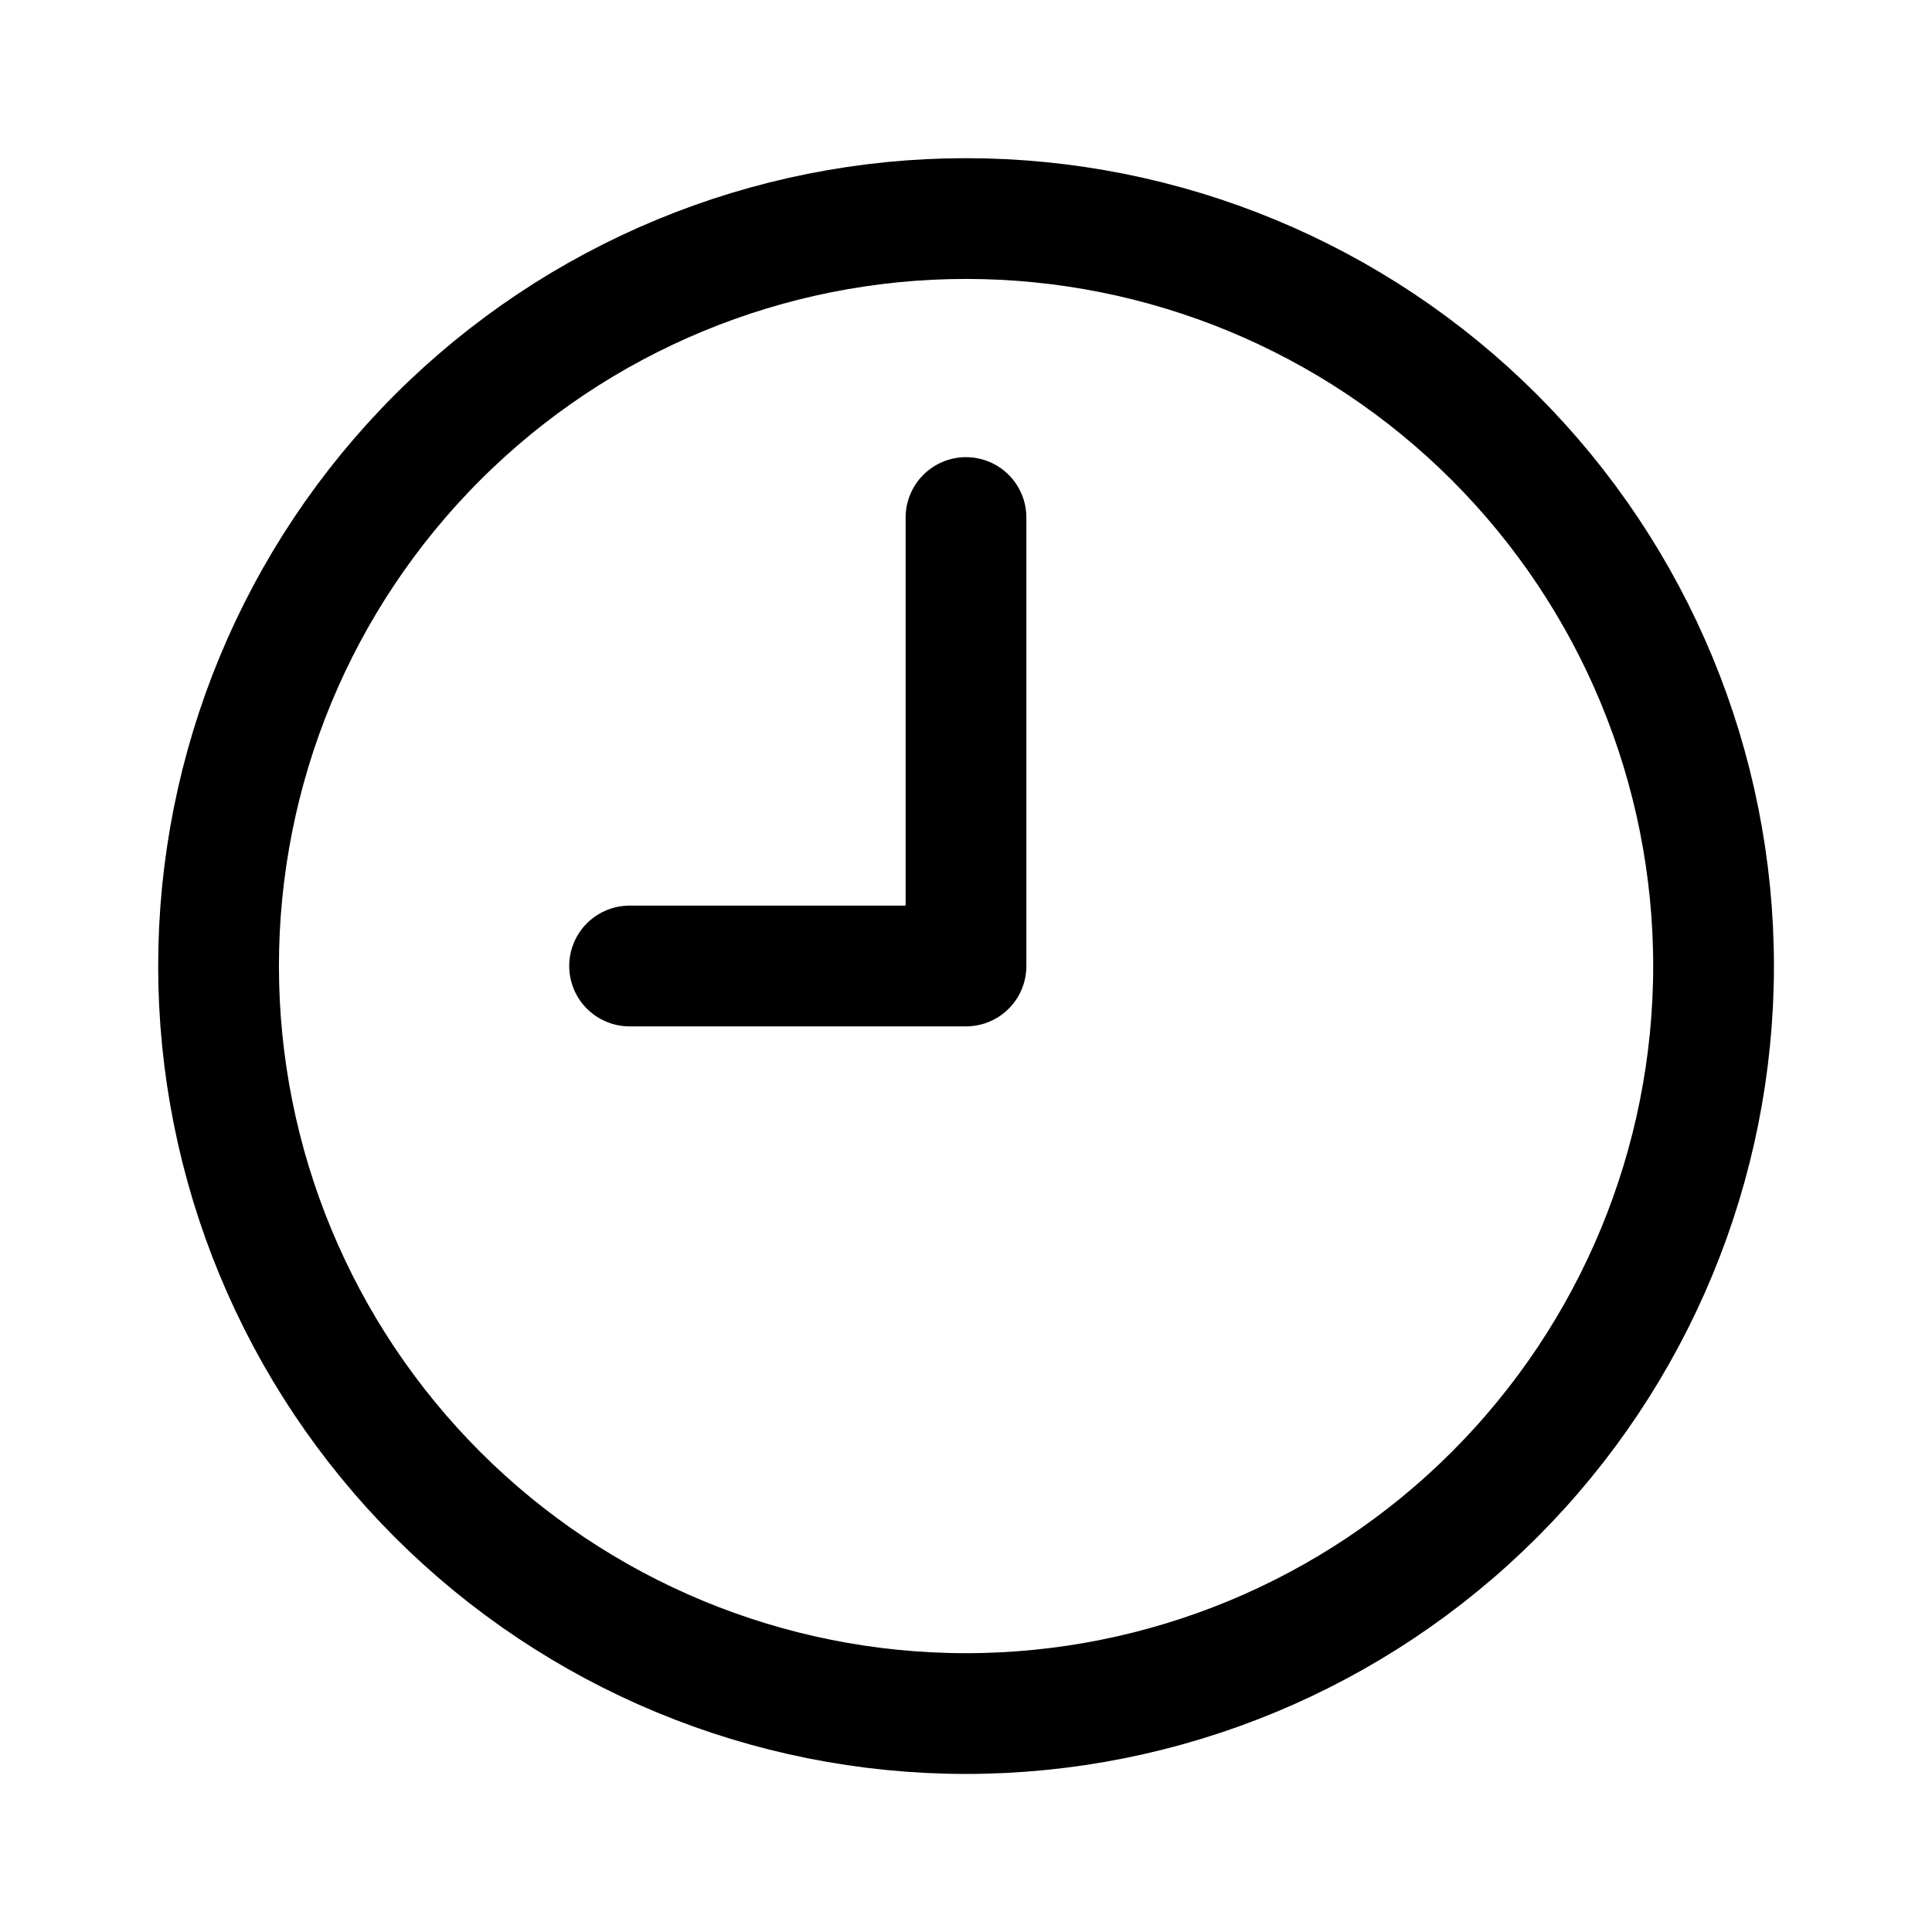
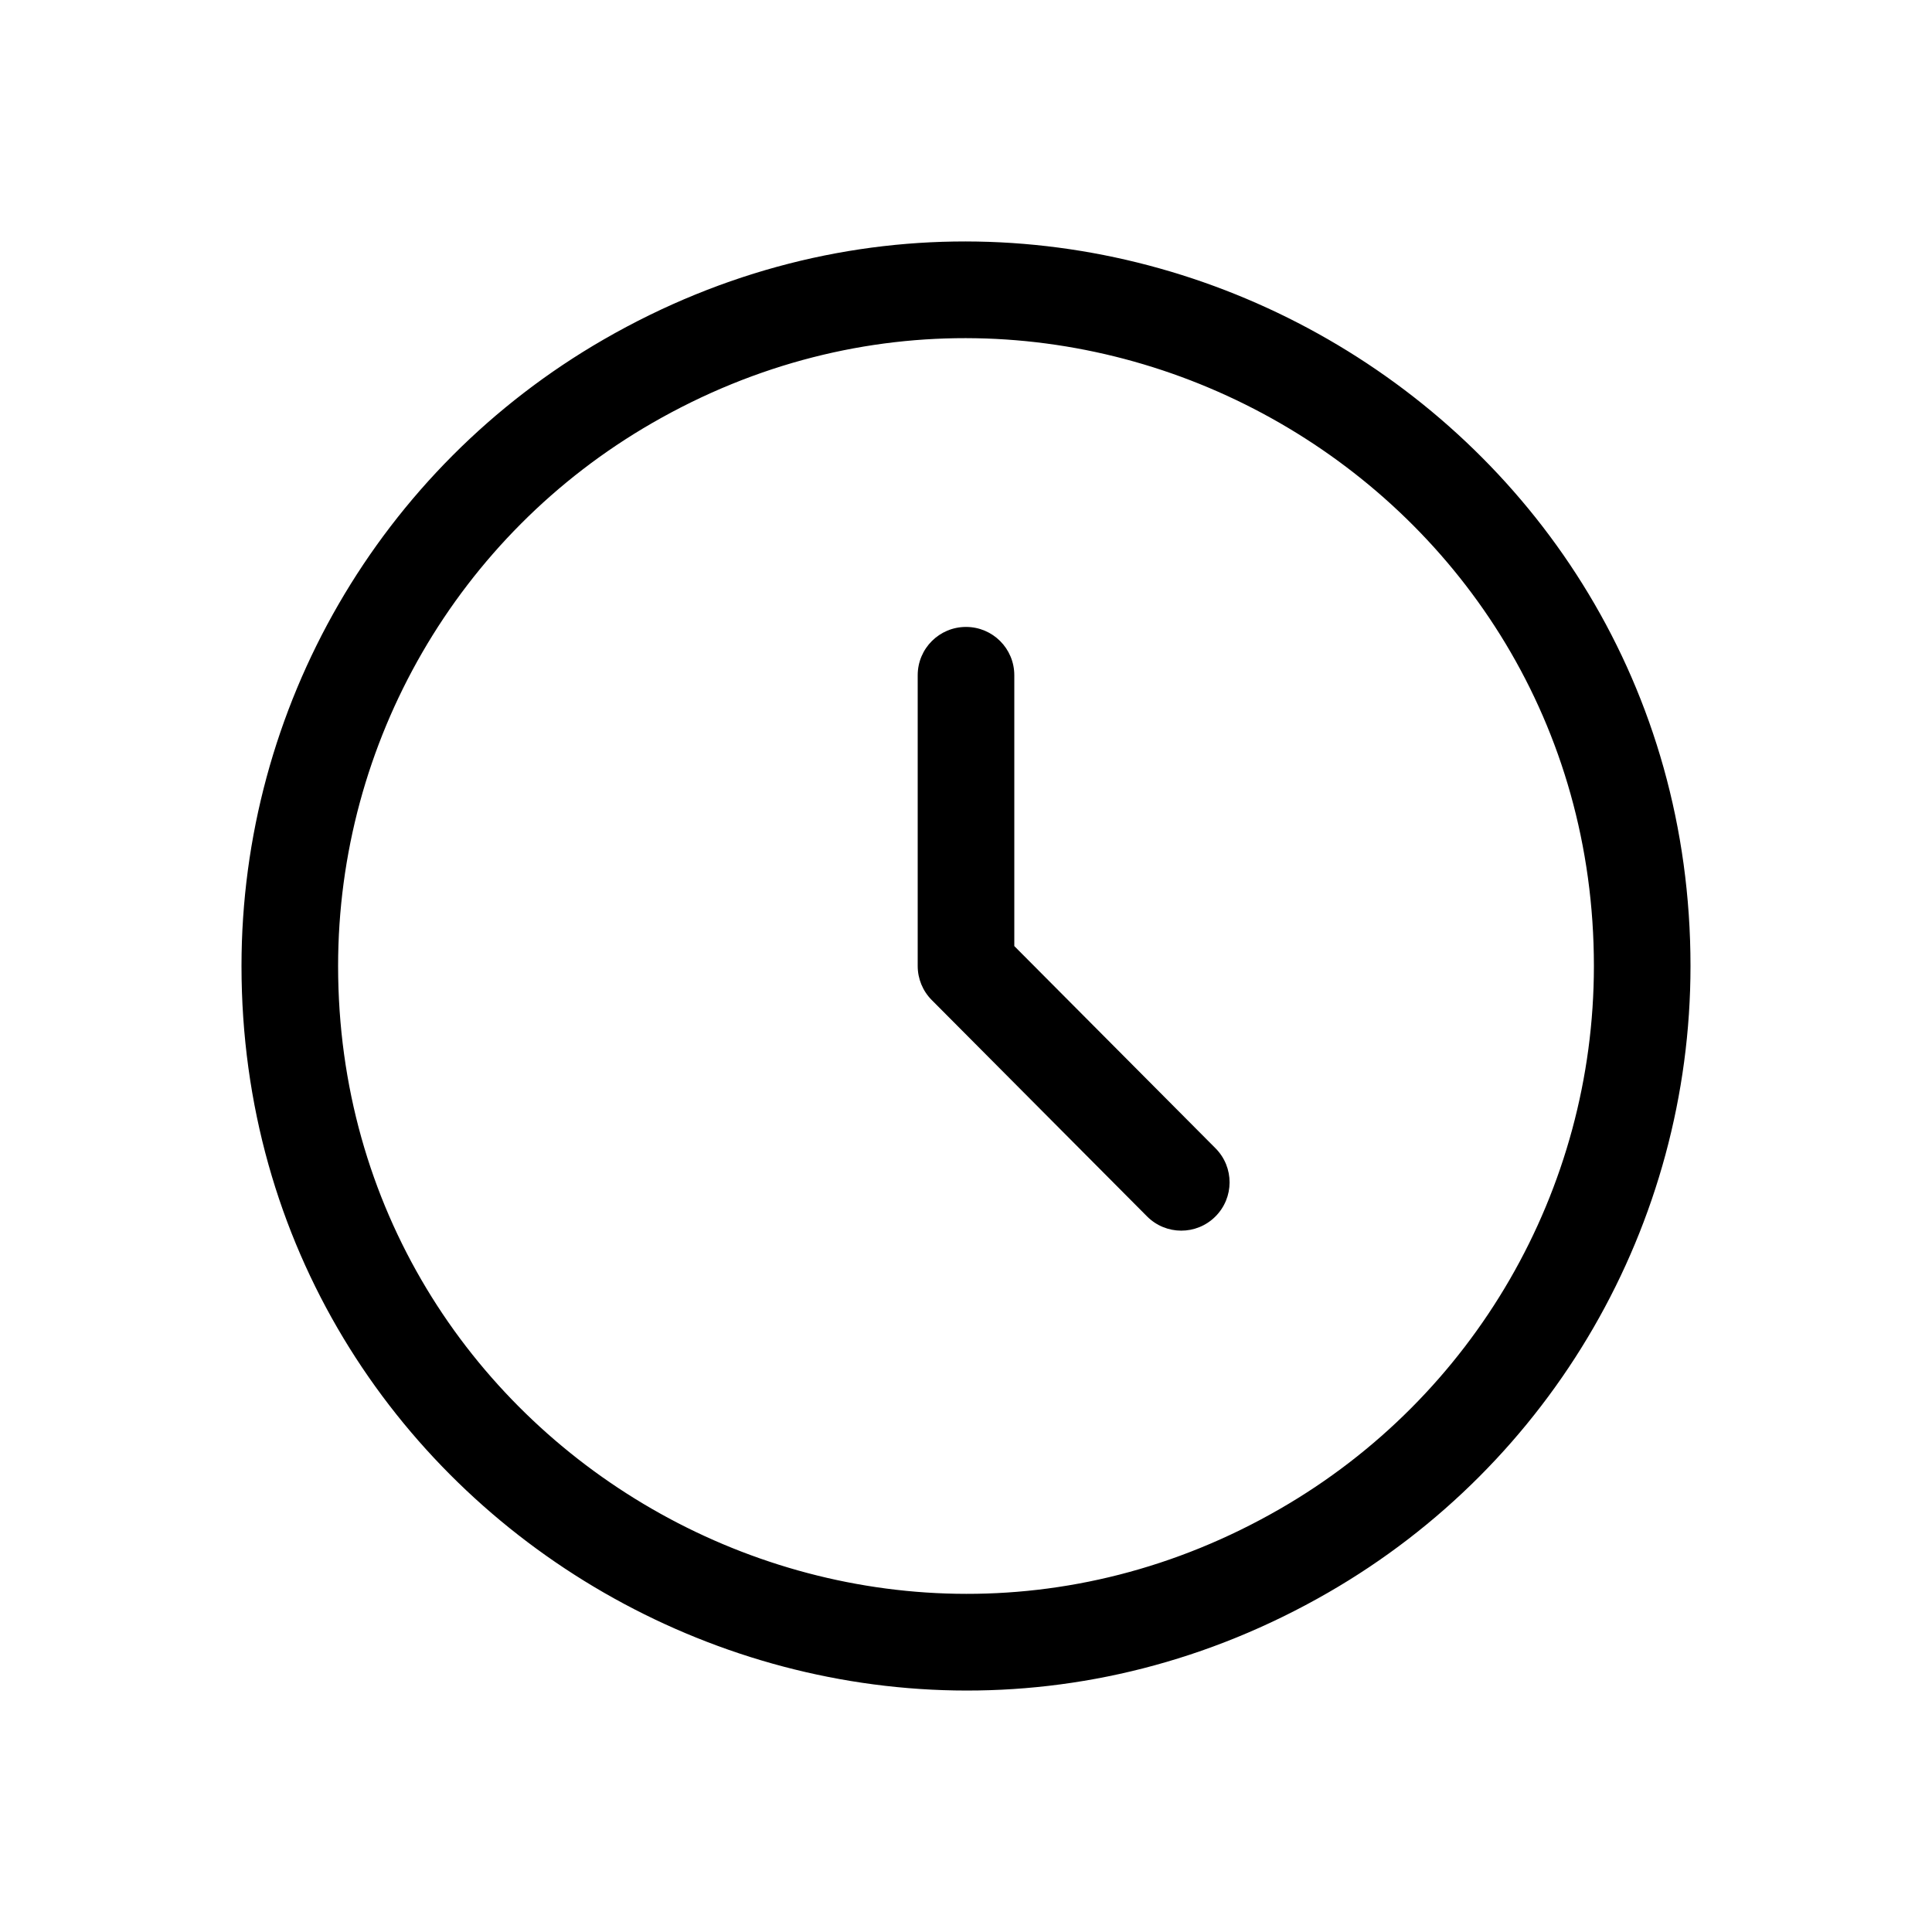
- <svg xmlns="http://www.w3.org/2000/svg" width="16" height="16" viewBox="0 0 16 16" fill="none">
-   <path d="M1.81 8C1.81 9.642 2.462 11.216 3.623 12.377C4.784 13.538 6.358 14.191 8 14.191C9.642 14.191 11.216 13.538 12.377 12.377C13.538 11.216 14.191 9.642 14.191 8C14.191 6.358 13.538 4.784 12.377 3.623C11.216 2.462 9.642 1.81 8 1.81C6.358 1.81 4.784 2.462 3.623 3.623C2.462 4.784 1.81 6.358 1.81 8Z" stroke="currentColor" stroke-linecap="round" stroke-linejoin="round" />
-   <path d="M8 4.286V8H5.214" stroke="currentColor" stroke-linecap="round" stroke-linejoin="round" />
+ <svg xmlns="http://www.w3.org/2000/svg" width="20" height="20" viewBox="0 0 20 20" fill="none">
+   <path d="M13.5 16.053L13.25 15.62L13.25 15.62L13.5 16.053ZM6.5 3.947L6.75 4.38L6.75 4.38L6.5 3.947ZM10.5 6.99C10.5 6.713 10.276 6.49 10 6.49C9.724 6.49 9.5 6.713 9.5 6.99H10.5ZM10 10H9.5C9.5 10.132 9.552 10.259 9.646 10.353L10 10ZM11.874 12.592C12.069 12.788 12.385 12.789 12.581 12.594C12.777 12.399 12.778 12.083 12.583 11.887L11.874 12.592ZM2.5 10C2.5 15.767 8.751 19.368 13.75 16.486L13.25 15.62C8.916 18.119 3.5 14.995 3.5 10H2.5ZM13.75 16.486C16.07 15.149 17.5 12.676 17.5 10H16.5C16.5 12.318 15.261 14.461 13.25 15.62L13.75 16.486ZM17.5 10C17.5 4.233 11.249 0.632 6.25 3.514L6.75 4.38C11.084 1.881 16.5 5.005 16.5 10H17.5ZM6.25 3.514C3.93 4.851 2.5 7.324 2.5 10H3.5C3.5 7.682 4.739 5.539 6.75 4.38L6.25 3.514ZM9.5 6.99V10H10.5V6.99H9.5ZM9.646 10.353L11.874 12.592L12.583 11.887L10.354 9.647L9.646 10.353Z" fill="currentColor" />
</svg>
